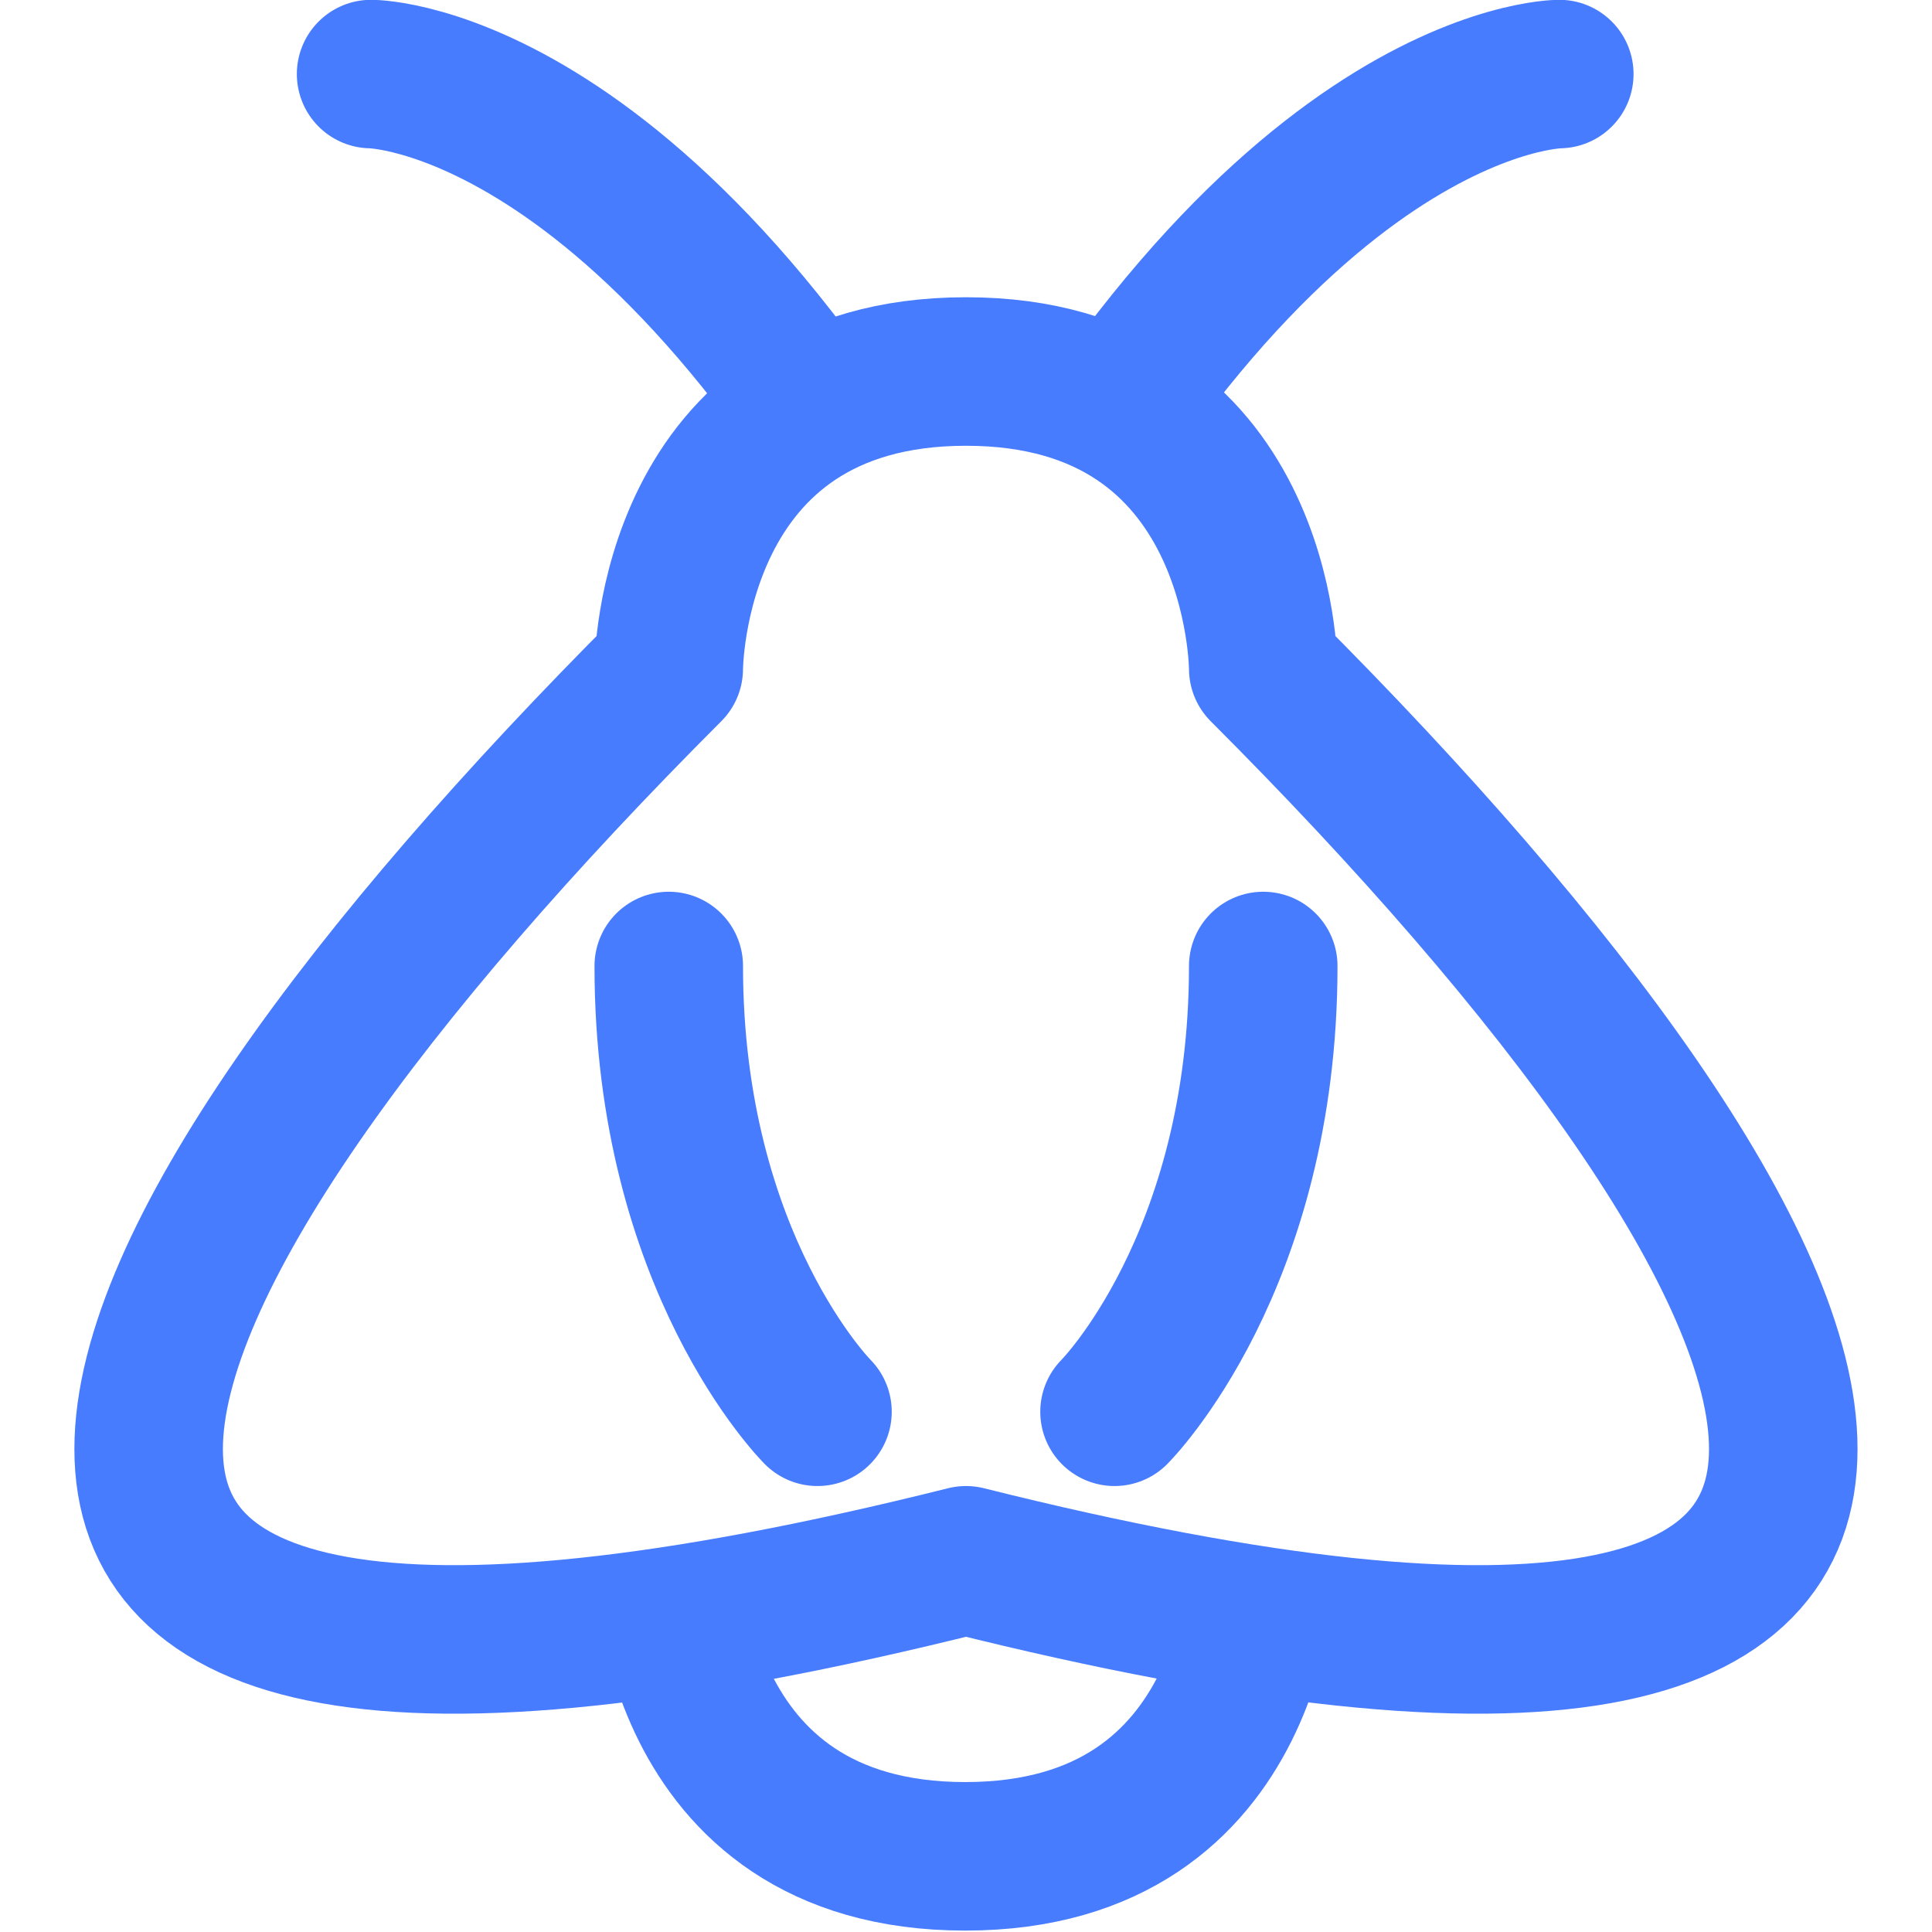
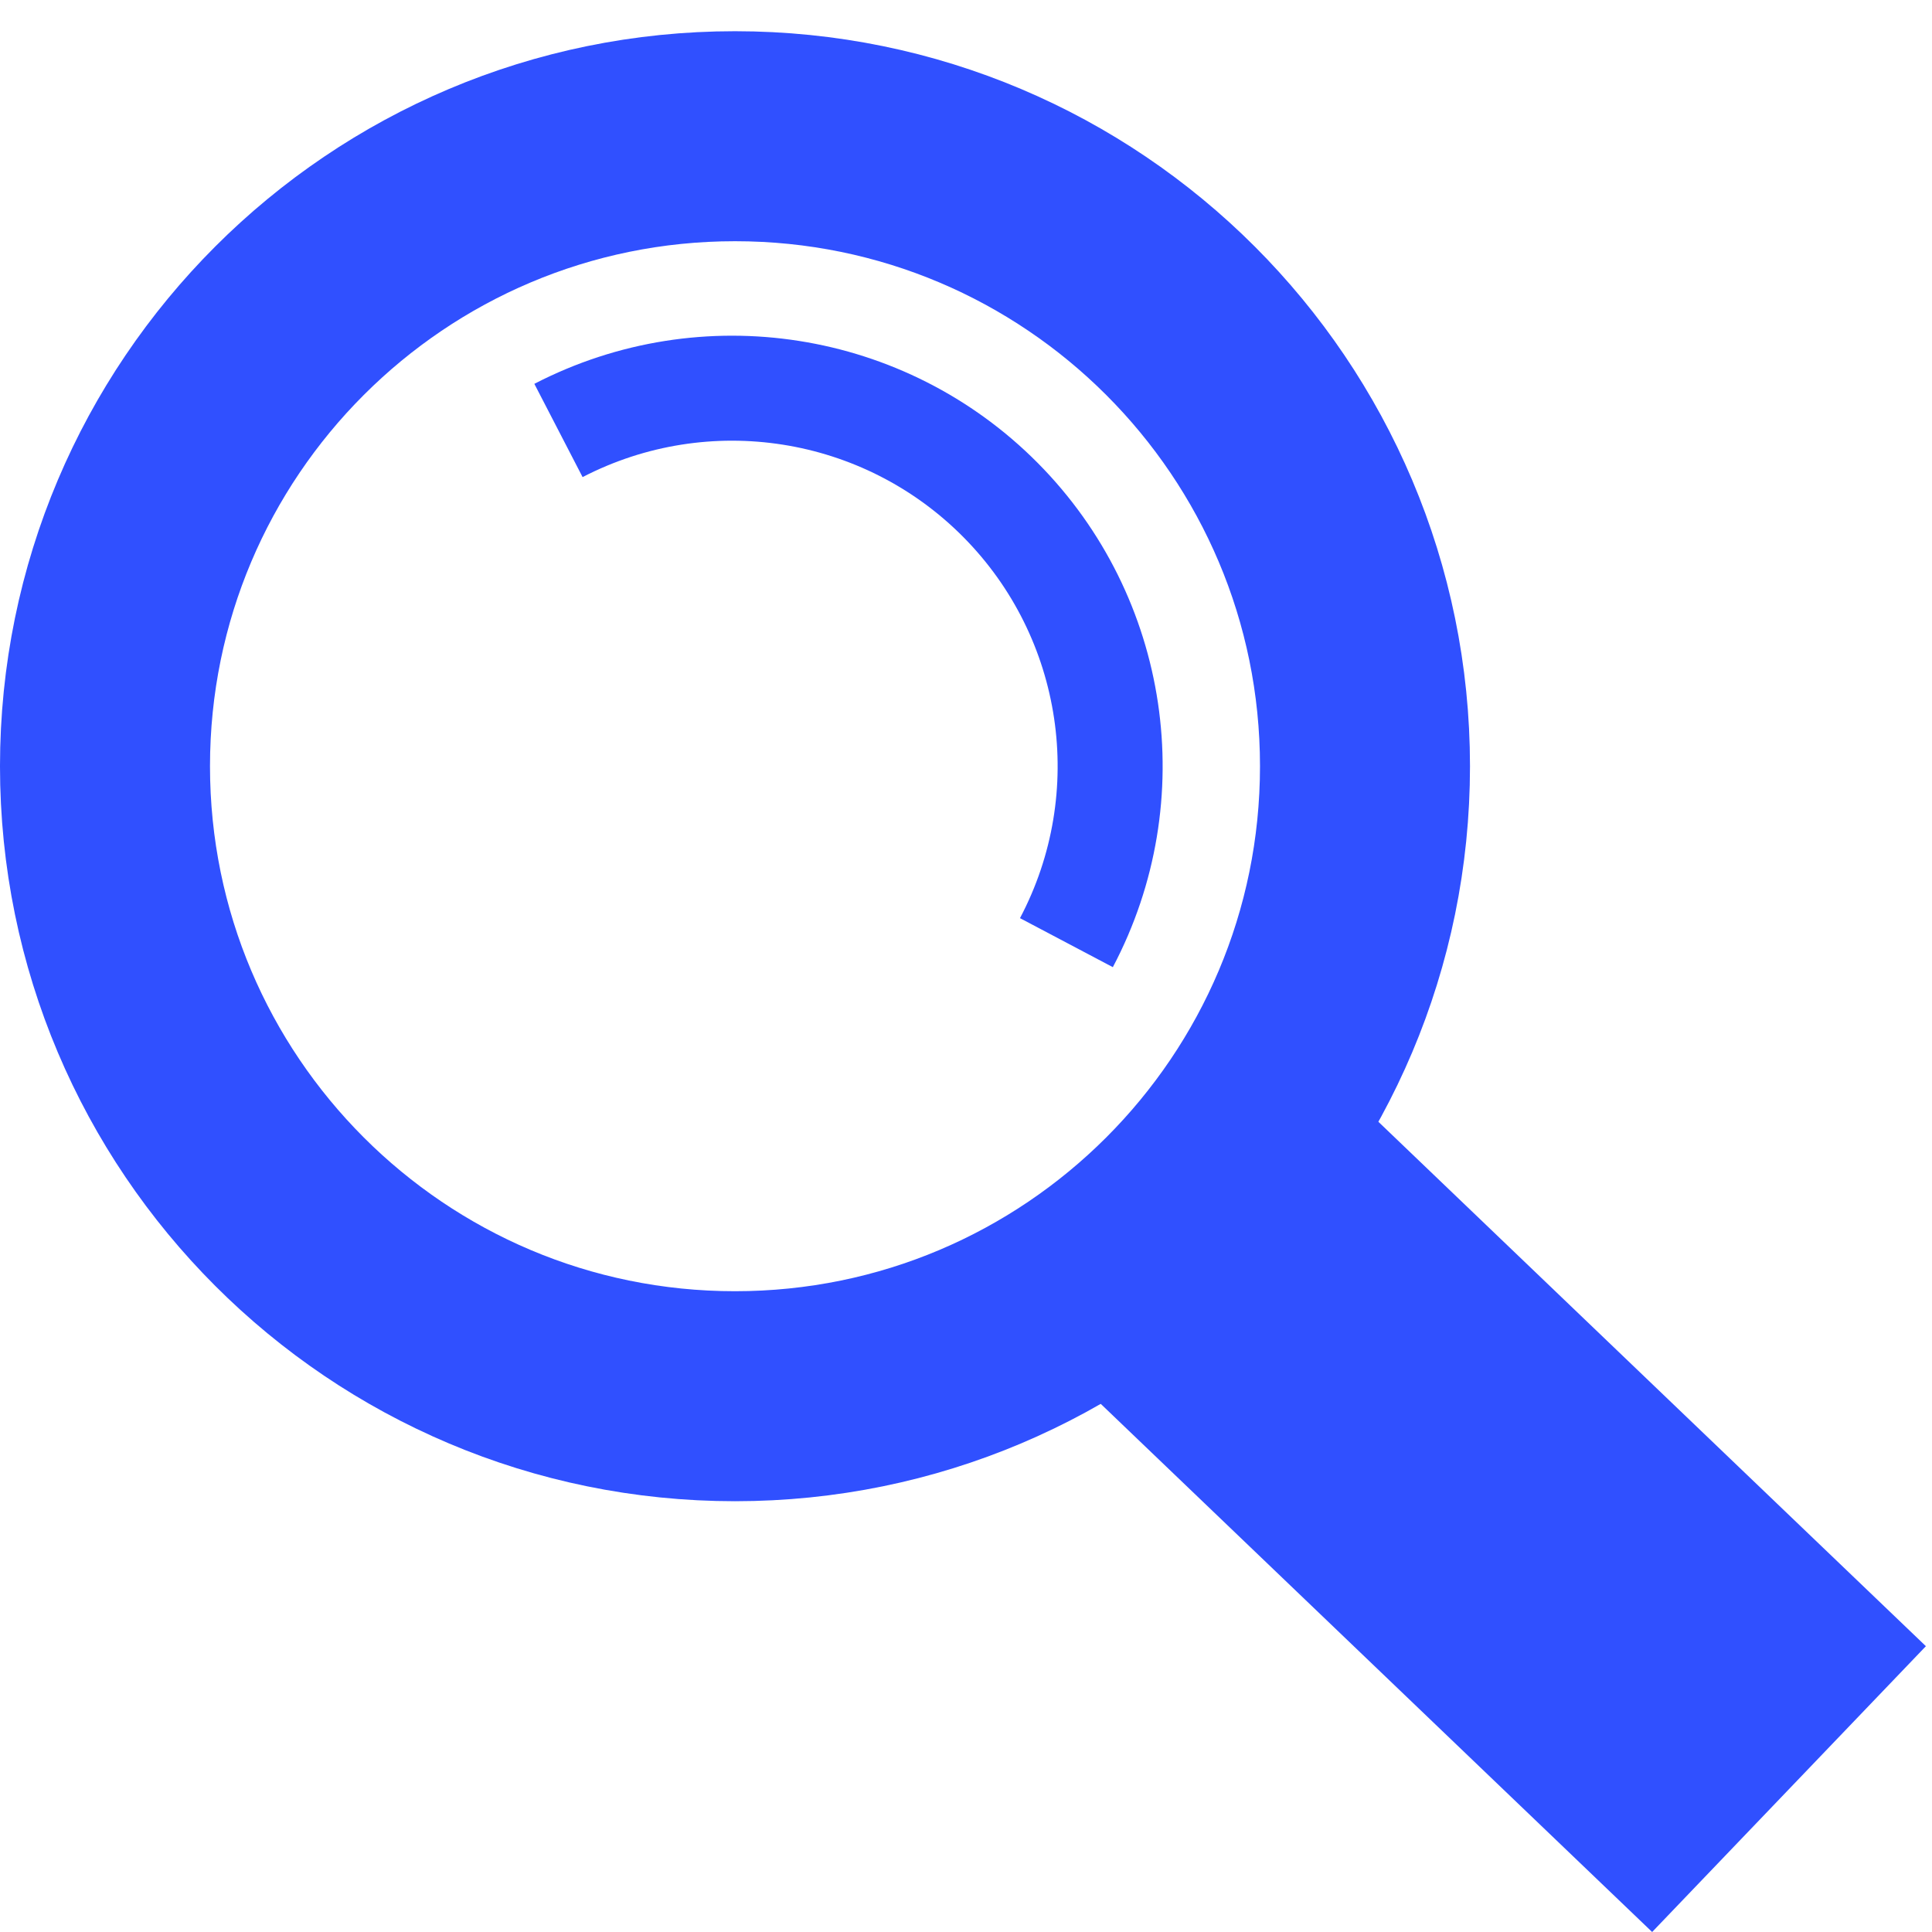
- <svg xmlns="http://www.w3.org/2000/svg" width="96" height="96">
-   <defs>
-     <clipPath id="a" clipPathUnits="userSpaceOnUse">
-       <path fill="none" stroke="#487cff" d="M-1.5-3.5h19v15h-19zM6 6c-4 4-6 8 2 6 8 2 6-2 2-6 0 0 0-2-2-2S6 6 6 6" class="powerclip" />
-     </clipPath>
-     <clipPath id="b" clipPathUnits="userSpaceOnUse">
-       <path fill="none" stroke="#487cff" d="M.5 6.5h15v13H.5ZM6 6c-4 4-6 8 2 6 8 2 6-2 2-6 0 0 0-2-2-2S6 6 6 6" class="powerclip" />
-     </clipPath>
-   </defs>
-   <g stroke="#14283c" stroke-linejoin="round">
-     <path fill="none" stroke="#487cff" stroke-linecap="round" d="M12 2s-2 0-4 4M4 2s2 0 4 4" clip-path="url(#a)" transform="matrix(7.38 0 0 7.38 -11.08 -11.08)" />
-     <path fill="none" stroke="#487cff" stroke-linecap="round" d="M6 12s0 2 2 2 2-2 2-2" clip-path="url(#b)" transform="matrix(7.38 0 0 7.38 -11.08 -11.08)" />
-     <path fill="none" stroke="#487cff" stroke-linecap="round" stroke-width="7.38" d="M33.23 33.23h0s0-14.77 14.77-14.77 14.77 14.77 14.77 14.77C92.3 62.77 107.07 92.31 48 77.53c-59.08 14.78-44.3-14.76-14.77-44.3" />
-     <path fill="none" stroke="#487cff" stroke-linecap="round" stroke-width="7.38" d="M62.77 48c0 14.77-7.39 22.15-7.39 22.15M33.23 48c0 14.77 7.39 22.15 7.39 22.15" />
+ <svg xmlns="http://www.w3.org/2000/svg" id="svg8" version="1.1" viewBox="0 0 92 92" height="92mm" width="92mm">
+   <defs id="defs2" />
+   <g transform="translate(-40.9213,-17.41653)" id="layer1">
+     <circle r="0" style="fill:none;stroke:#000000;stroke-width:12;stroke-miterlimit:4;stroke-dasharray:none;stroke-opacity:1" cy="92" cx="75" id="path3713" />
+     <circle r="30" cy="53.903" cx="75.921" id="path834" style="fill:none;fill-opacity:1;stroke:#3050ff;stroke-width:10;stroke-miterlimit:4;stroke-dasharray:none;stroke-opacity:1" />
+     <path d="m 67.515,37.915 a 18,18 0 0 1 21.051,3.312 18,18 0 0 1 3.137,21.078" id="path852" style="fill:none;fill-opacity:1;stroke:#3050ff;stroke-width:5;stroke-miterlimit:4;stroke-dasharray:none;stroke-opacity:1" />
+     <rect transform="rotate(-46.23471)" ry="1.8669105e-13" y="122.09" x="3.706" height="39.963" width="18.846" id="rect912" style="opacity:1;fill:#3050ff;fill-opacity:1;stroke:none;stroke-width:8;stroke-miterlimit:4;stroke-dasharray:none;stroke-opacity:1" />
  </g>
</svg>
